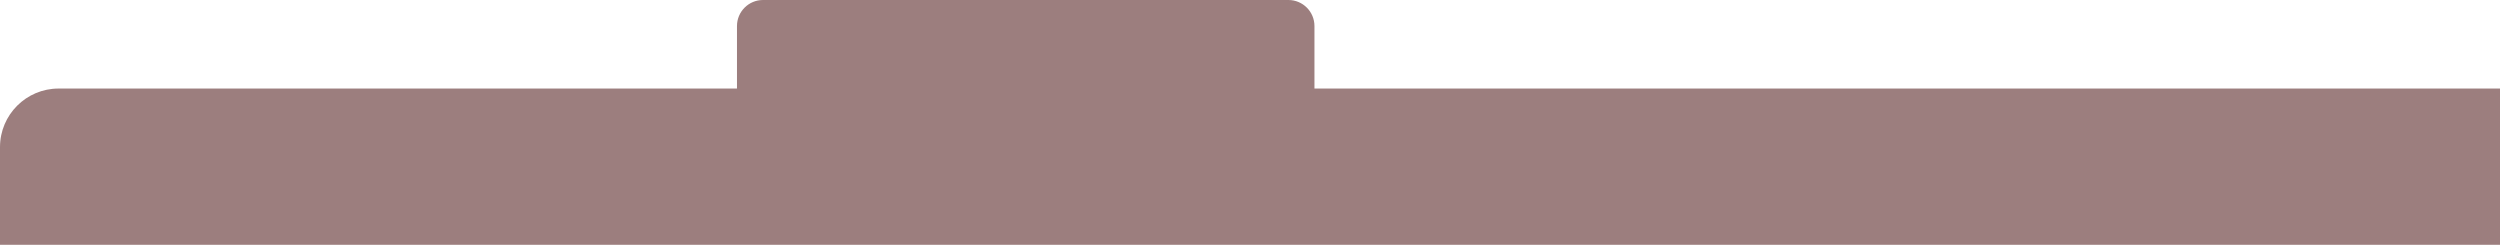
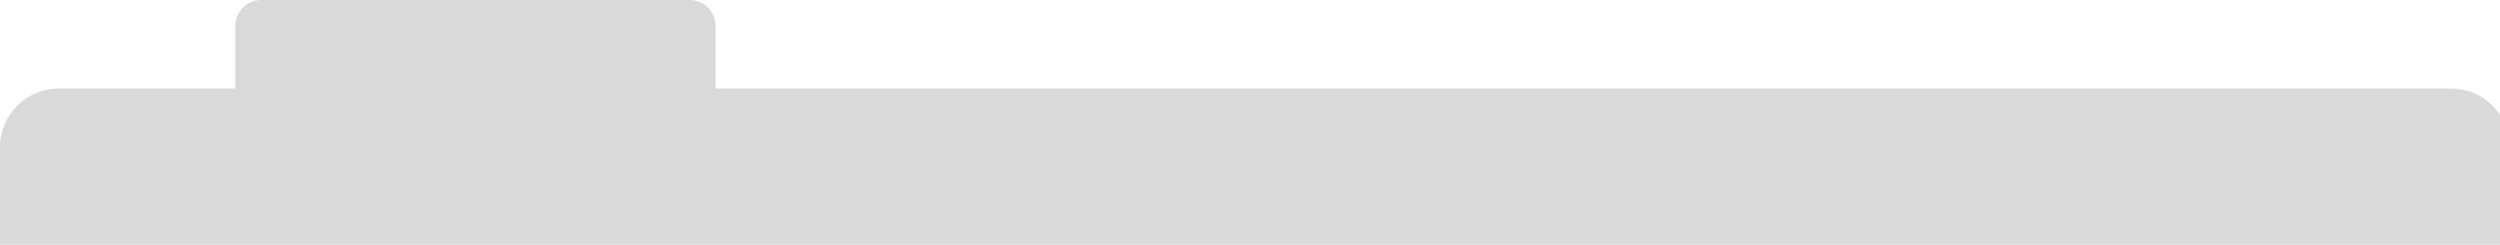
<svg xmlns="http://www.w3.org/2000/svg" width="1920" height="188" viewBox="0 0 1920 188" fill="none">
-   <path d="M2326 188H0V113C0 88.147 20.147 68 45 68H566V20C566 8.954 574.954 0 586 0H989.5C1000.55 0 1009.5 8.954 1009.5 20V68H2281C2305.85 68 2326 88.147 2326 113V188Z" fill="#9C7E7E" />
+   <path d="M1927.5 188H0V113C0 88.147 20.147 68 45 68H180.725V20C180.725 8.954 189.679 0 200.725 0H529.622C540.667 0 549.622 8.954 549.622 20V68H1882.5C1907.35 68 1927.5 88.147 1927.5 113V188Z" fill="#D9D9D9" />
</svg>
